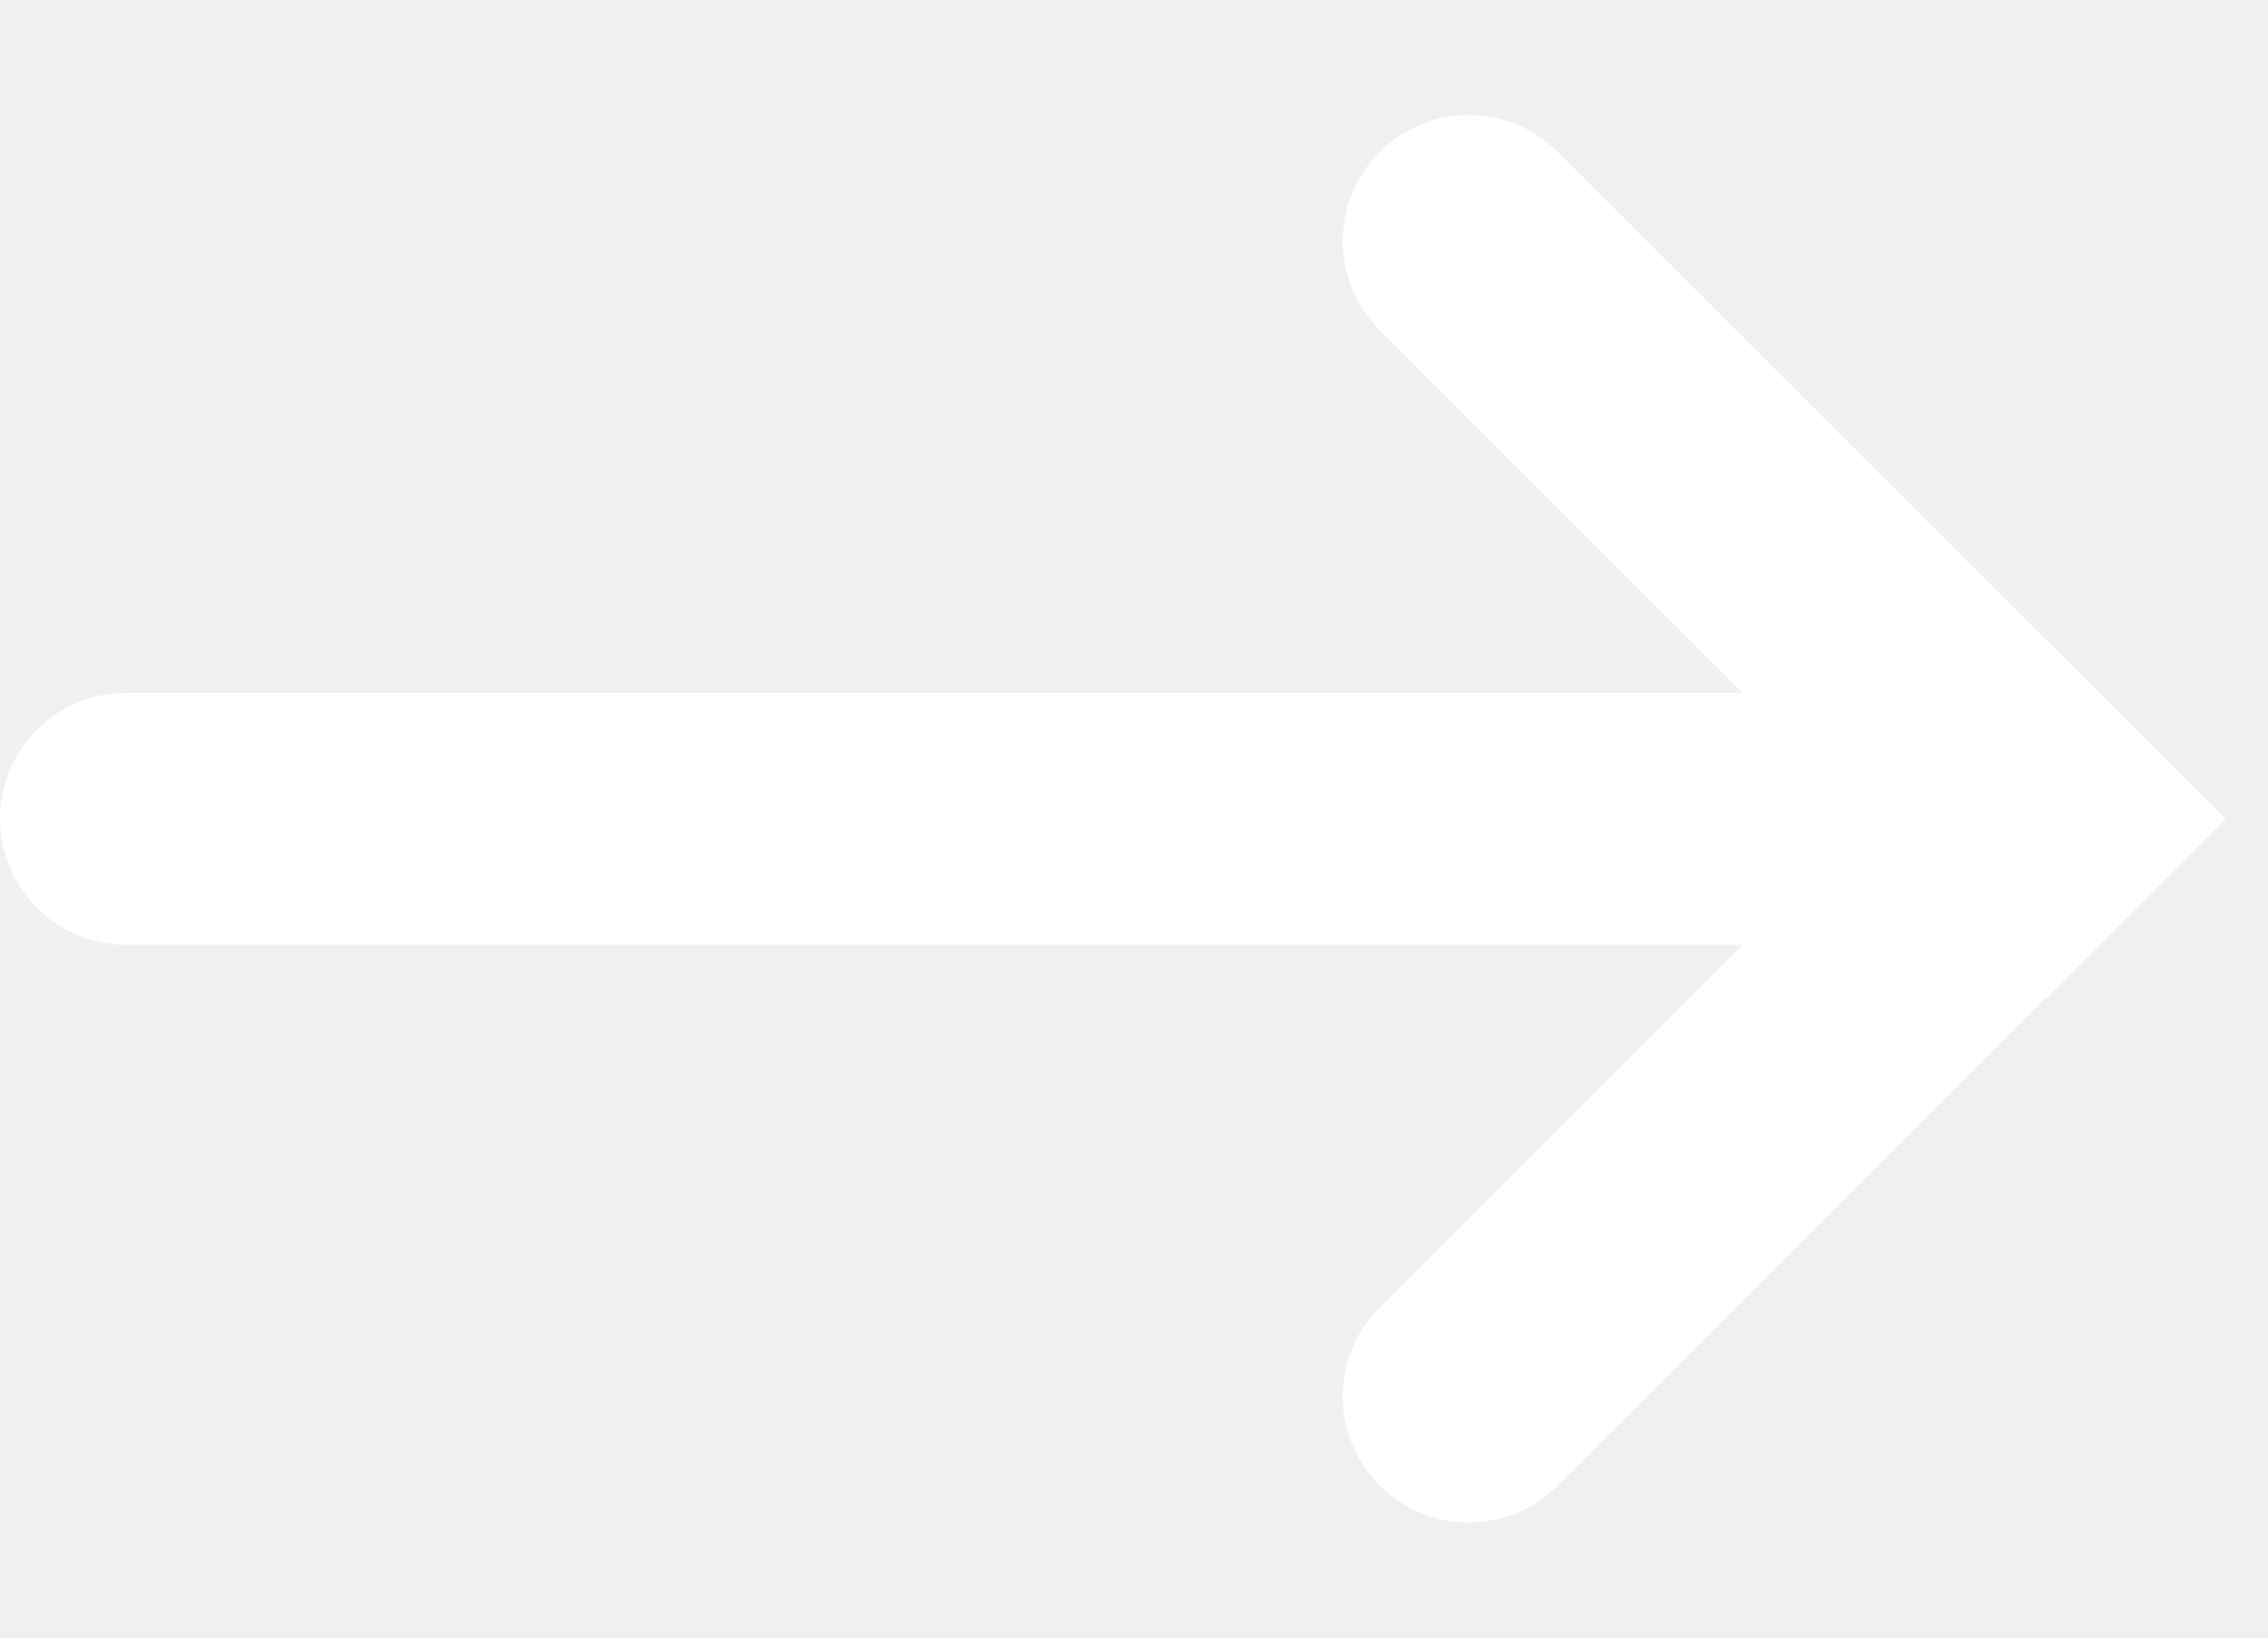
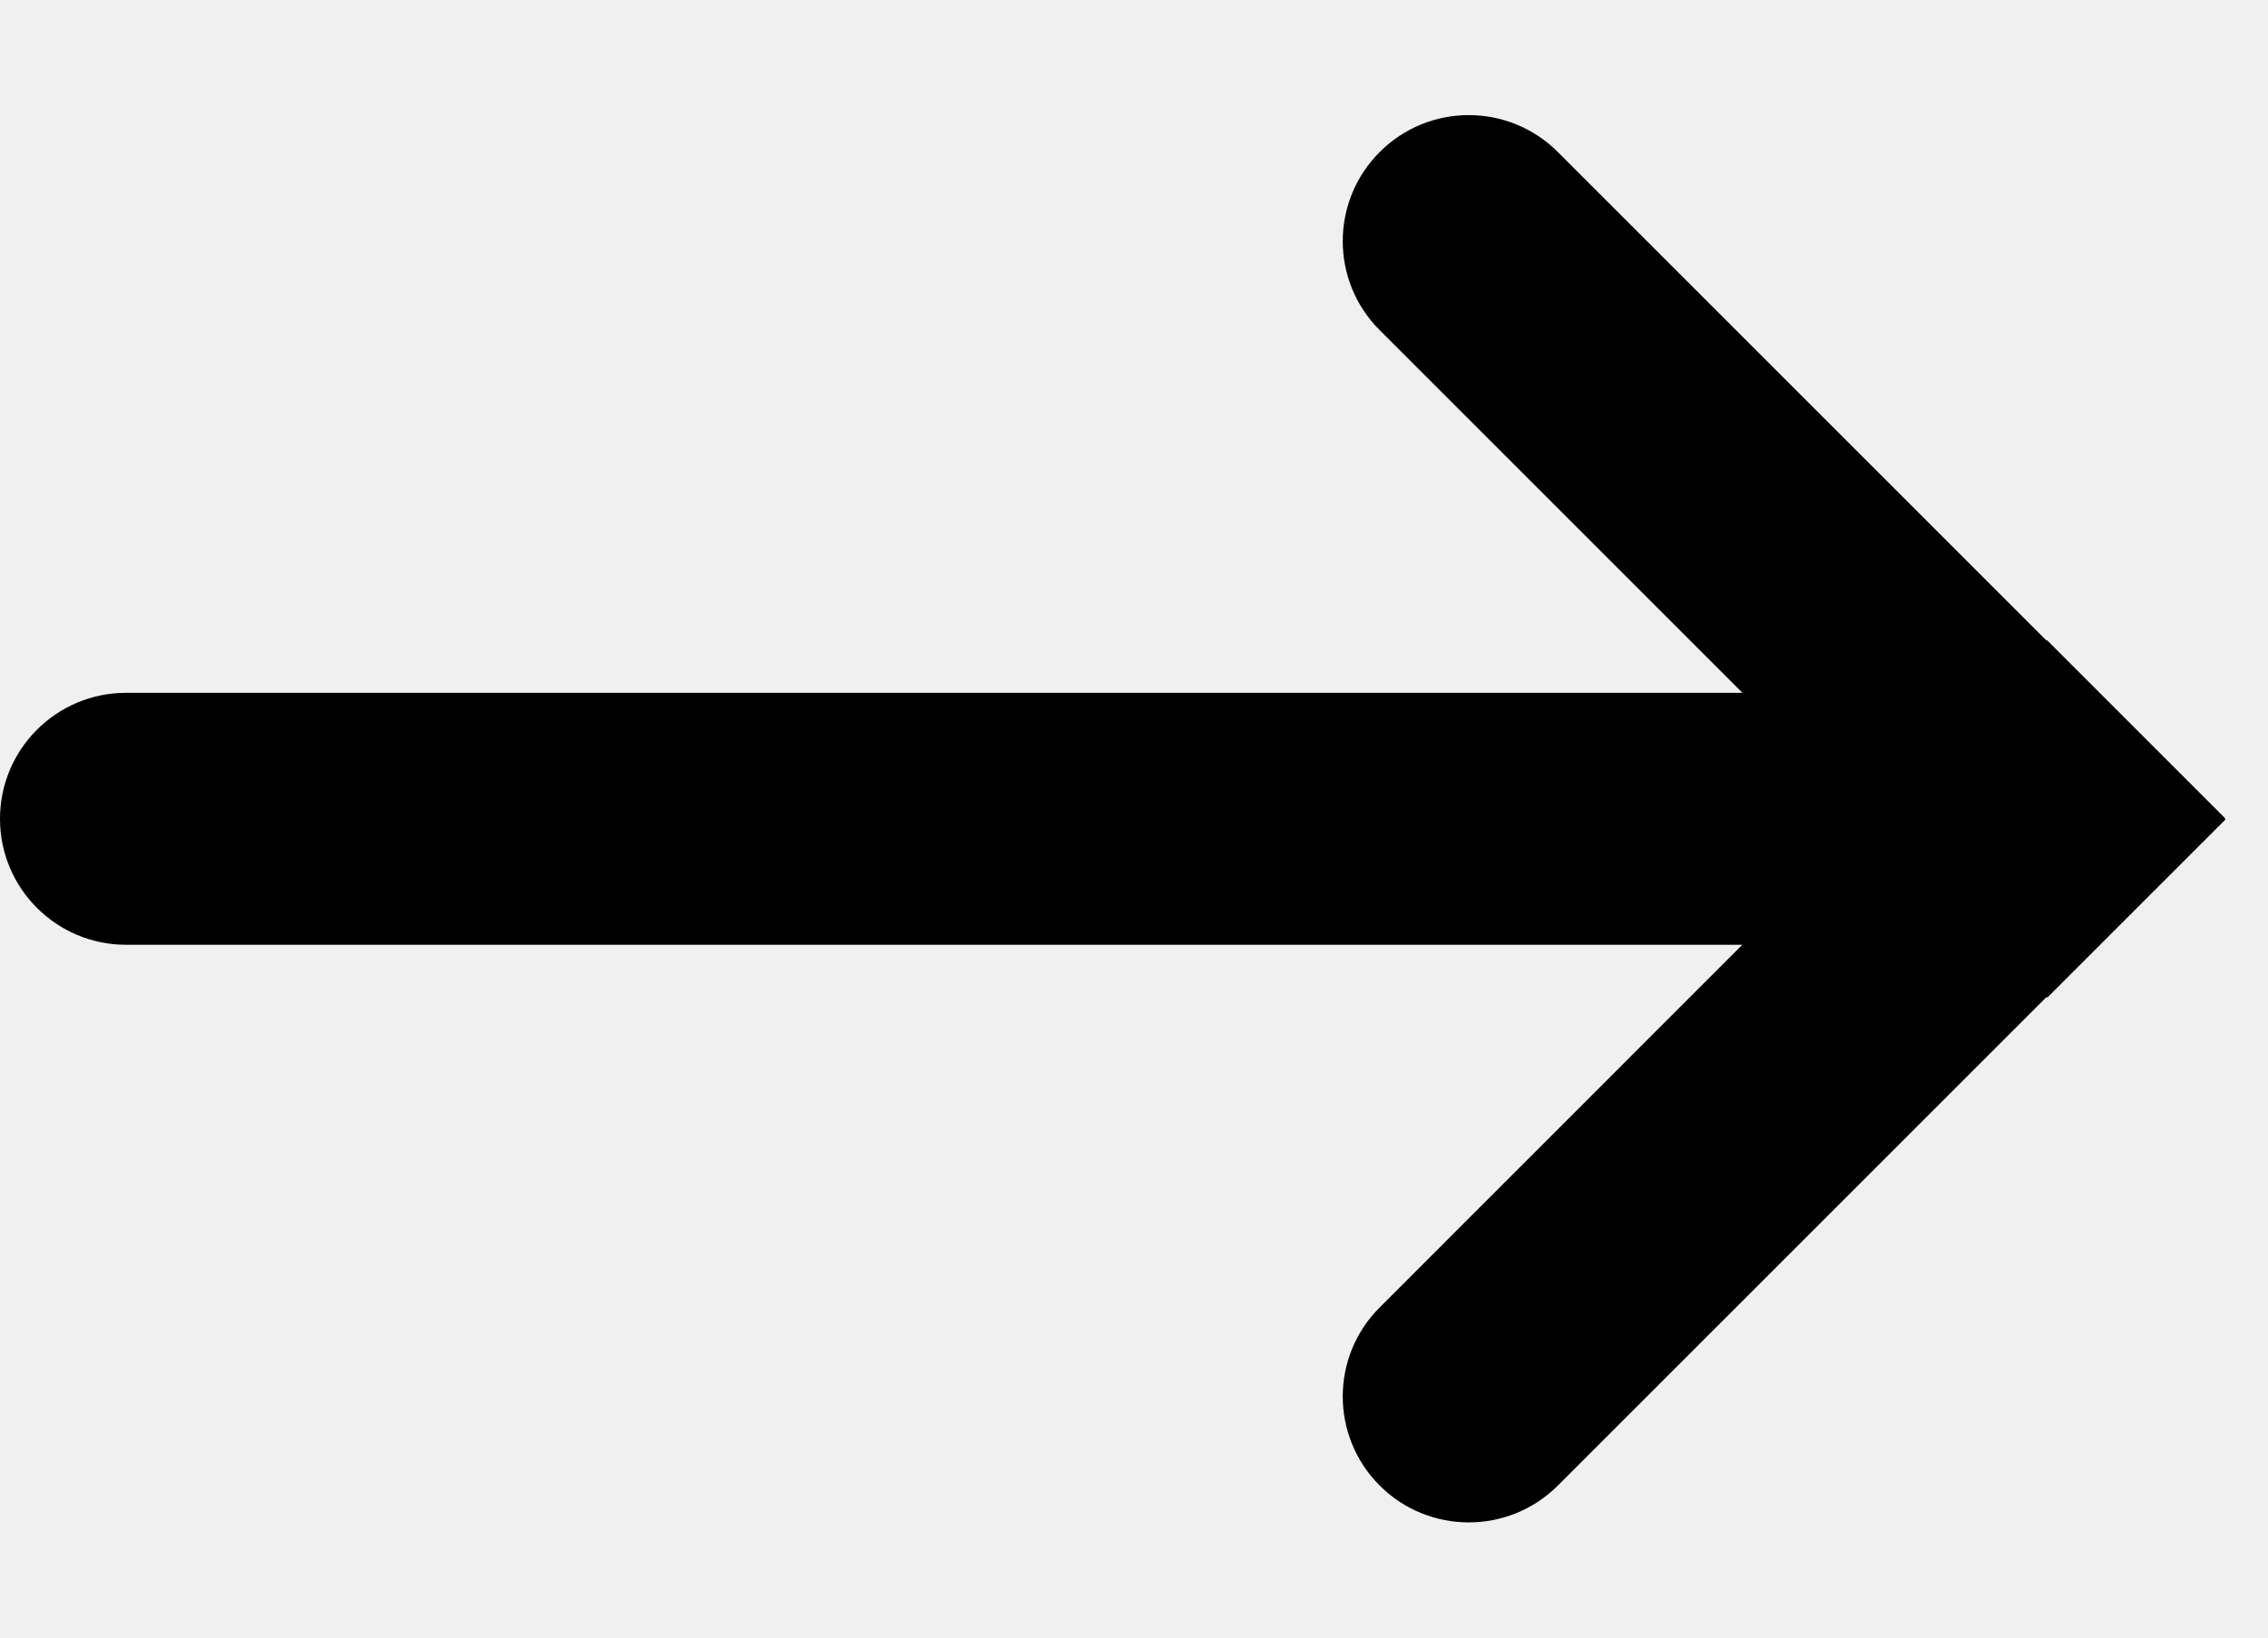
- <svg xmlns="http://www.w3.org/2000/svg" width="18" height="13" viewBox="0 0 18 13" fill="none">
-   <path fill-rule="evenodd" clip-rule="evenodd" d="M16.241 5.084C16.242 5.085 16.243 5.085 16.244 5.084C16.245 5.083 16.247 5.083 16.248 5.084L17.659 6.495C17.659 6.496 17.659 6.497 17.659 6.498C17.658 6.499 17.658 6.501 17.659 6.502L17.66 6.503C17.661 6.504 17.661 6.506 17.66 6.508L16.251 7.917C16.249 7.918 16.247 7.918 16.245 7.917C16.244 7.915 16.241 7.915 16.24 7.917L12.364 11.793C11.973 12.183 11.34 12.183 10.95 11.793C10.559 11.402 10.559 10.769 10.95 10.379L13.828 7.5H1C0.448 7.5 0 7.052 0 6.5C0 5.948 0.448 5.5 1 5.5H13.829L10.95 2.621C10.559 2.231 10.559 1.597 10.95 1.207C11.34 0.816 11.973 0.816 12.364 1.207L16.241 5.084Z" fill="white" />
+ <svg xmlns="http://www.w3.org/2000/svg" width="18" height="13" viewBox="0 0 18 13">
+   <path fill-rule="evenodd" clip-rule="evenodd" d="M16.241 5.084C16.242 5.085 16.243 5.085 16.244 5.084C16.245 5.083 16.247 5.083 16.248 5.084L17.659 6.495C17.659 6.496 17.659 6.497 17.659 6.498C17.658 6.499 17.658 6.501 17.659 6.502L17.66 6.503C17.661 6.504 17.661 6.506 17.66 6.508L16.251 7.917C16.249 7.918 16.247 7.918 16.245 7.917C16.244 7.915 16.241 7.915 16.24 7.917L12.364 11.793C11.973 12.183 11.34 12.183 10.95 11.793C10.559 11.402 10.559 10.769 10.95 10.379L13.828 7.5H1C0.448 7.5 0 7.052 0 6.5C0 5.948 0.448 5.5 1 5.5H13.829L10.95 2.621C10.559 2.231 10.559 1.597 10.95 1.207C11.34 0.816 11.973 0.816 12.364 1.207L16.241 5.084Z" fill="current" />
</svg>
